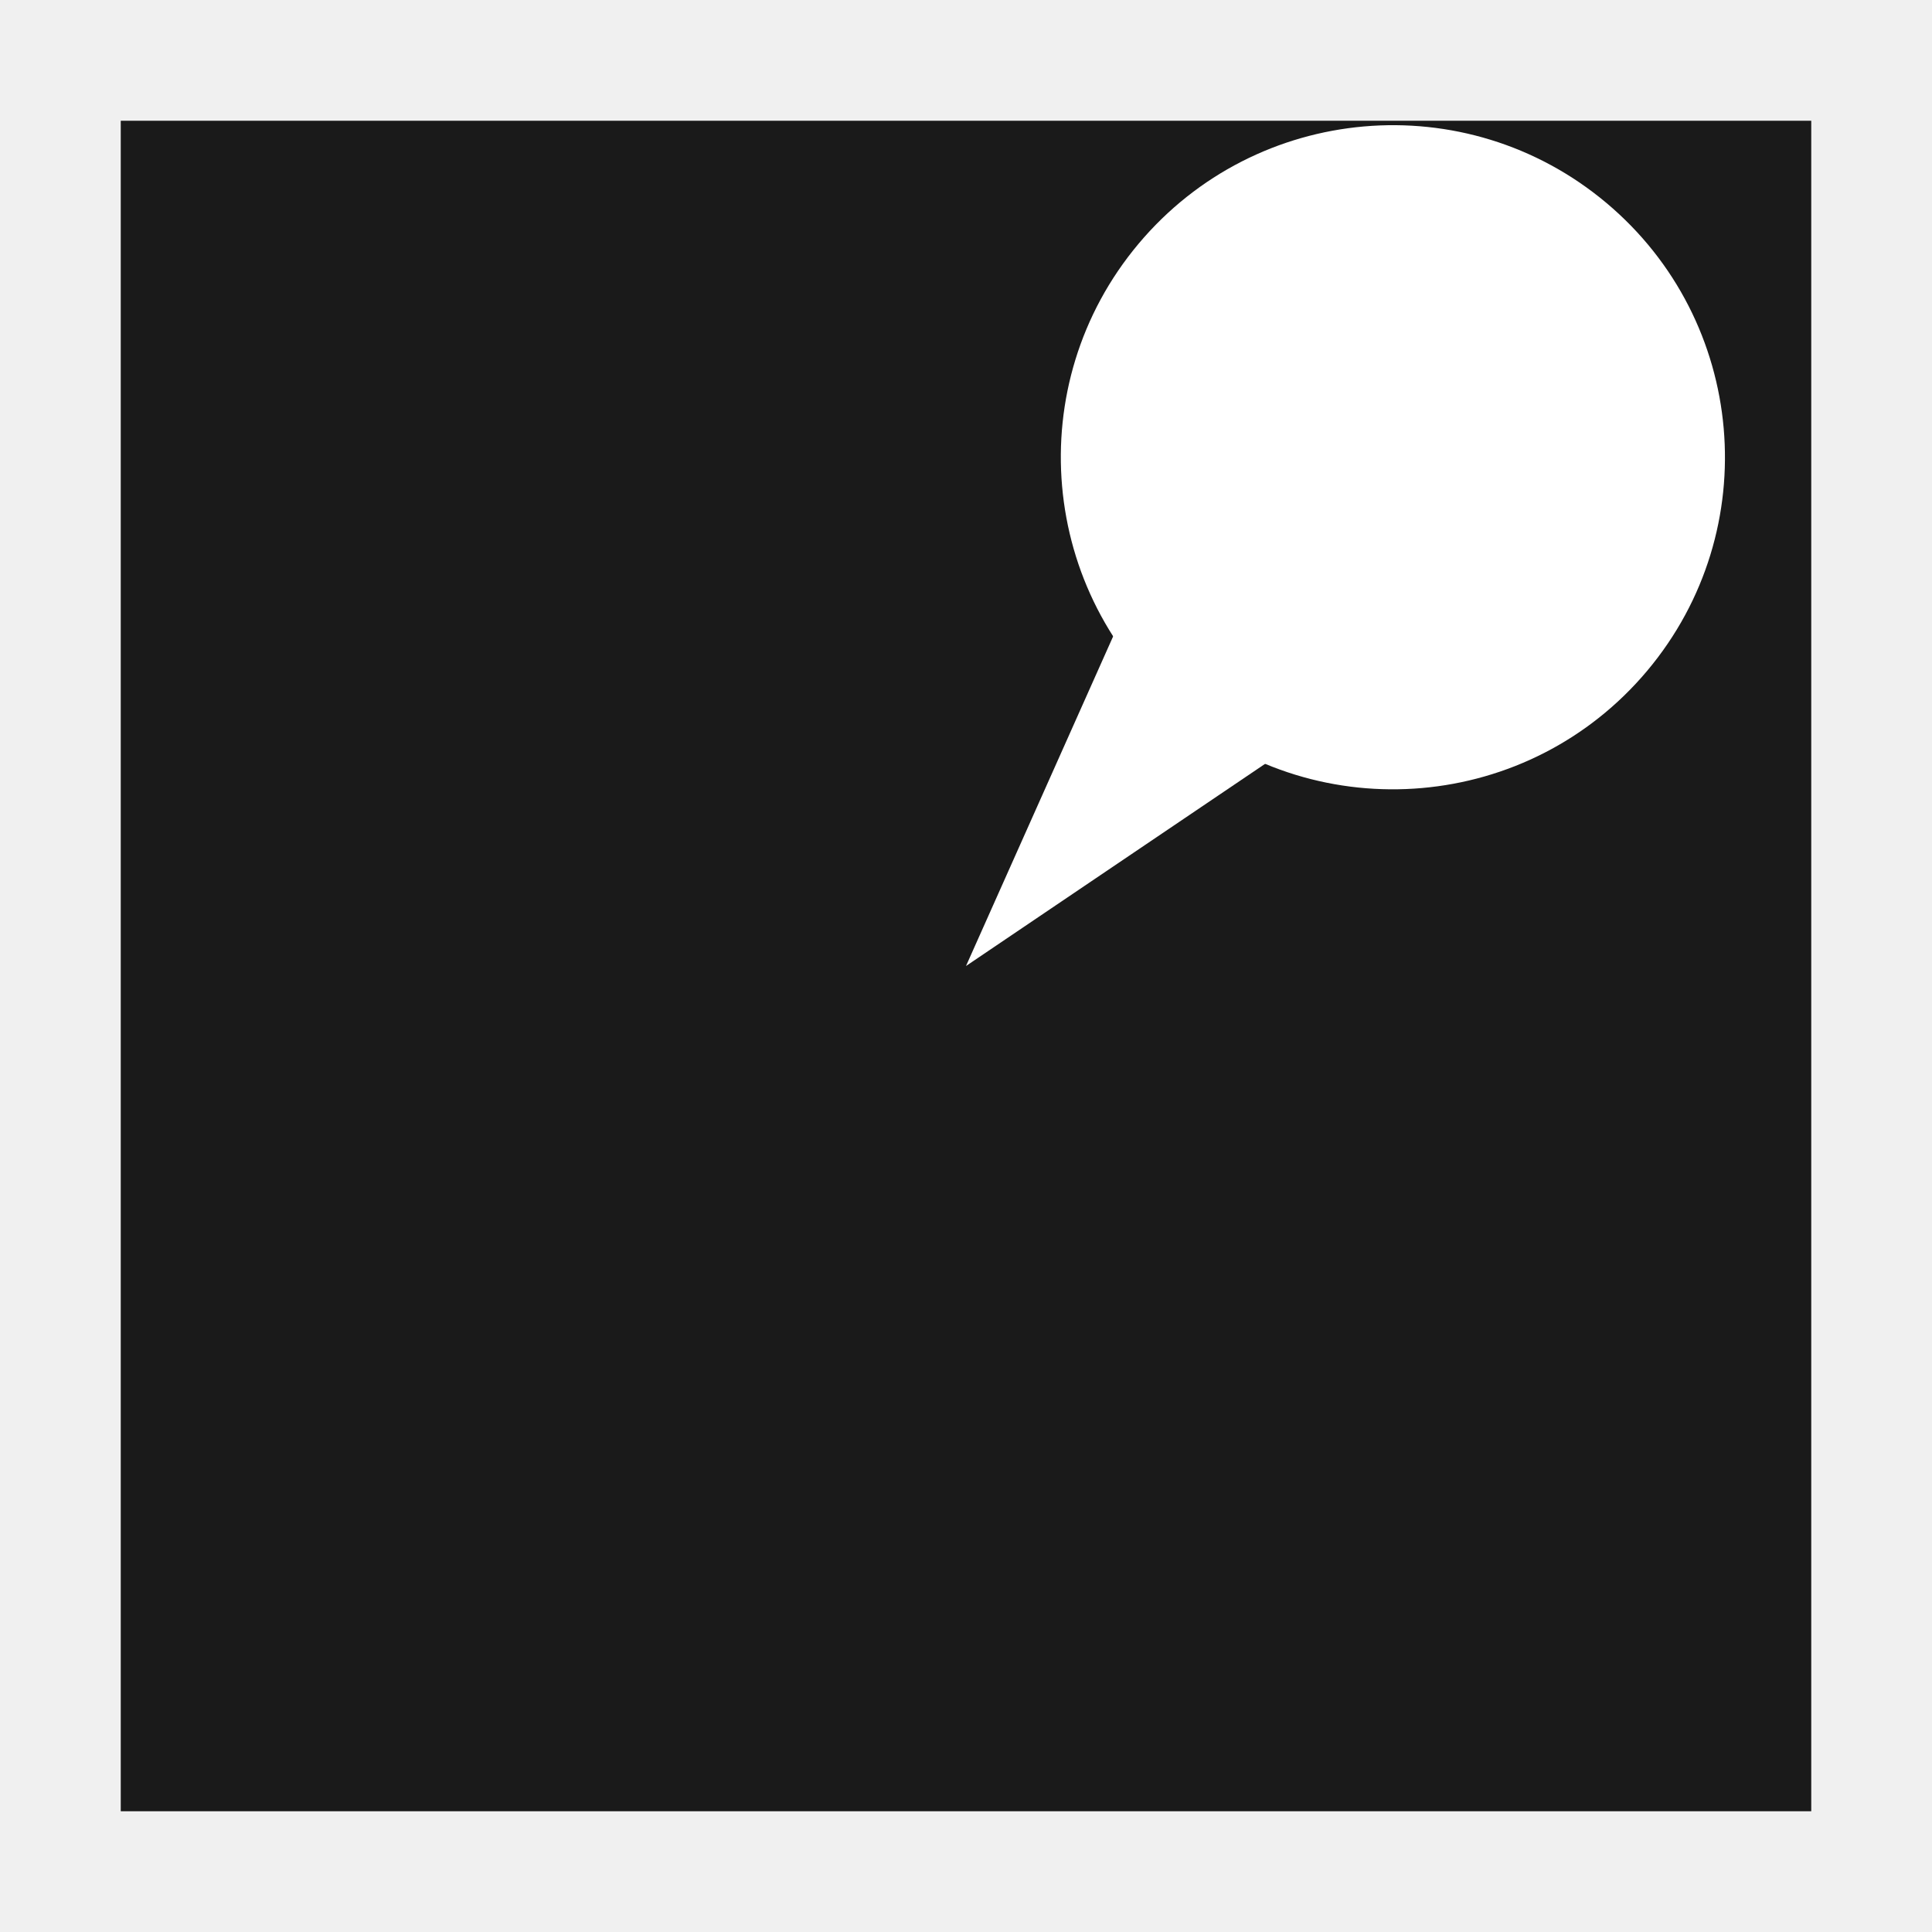
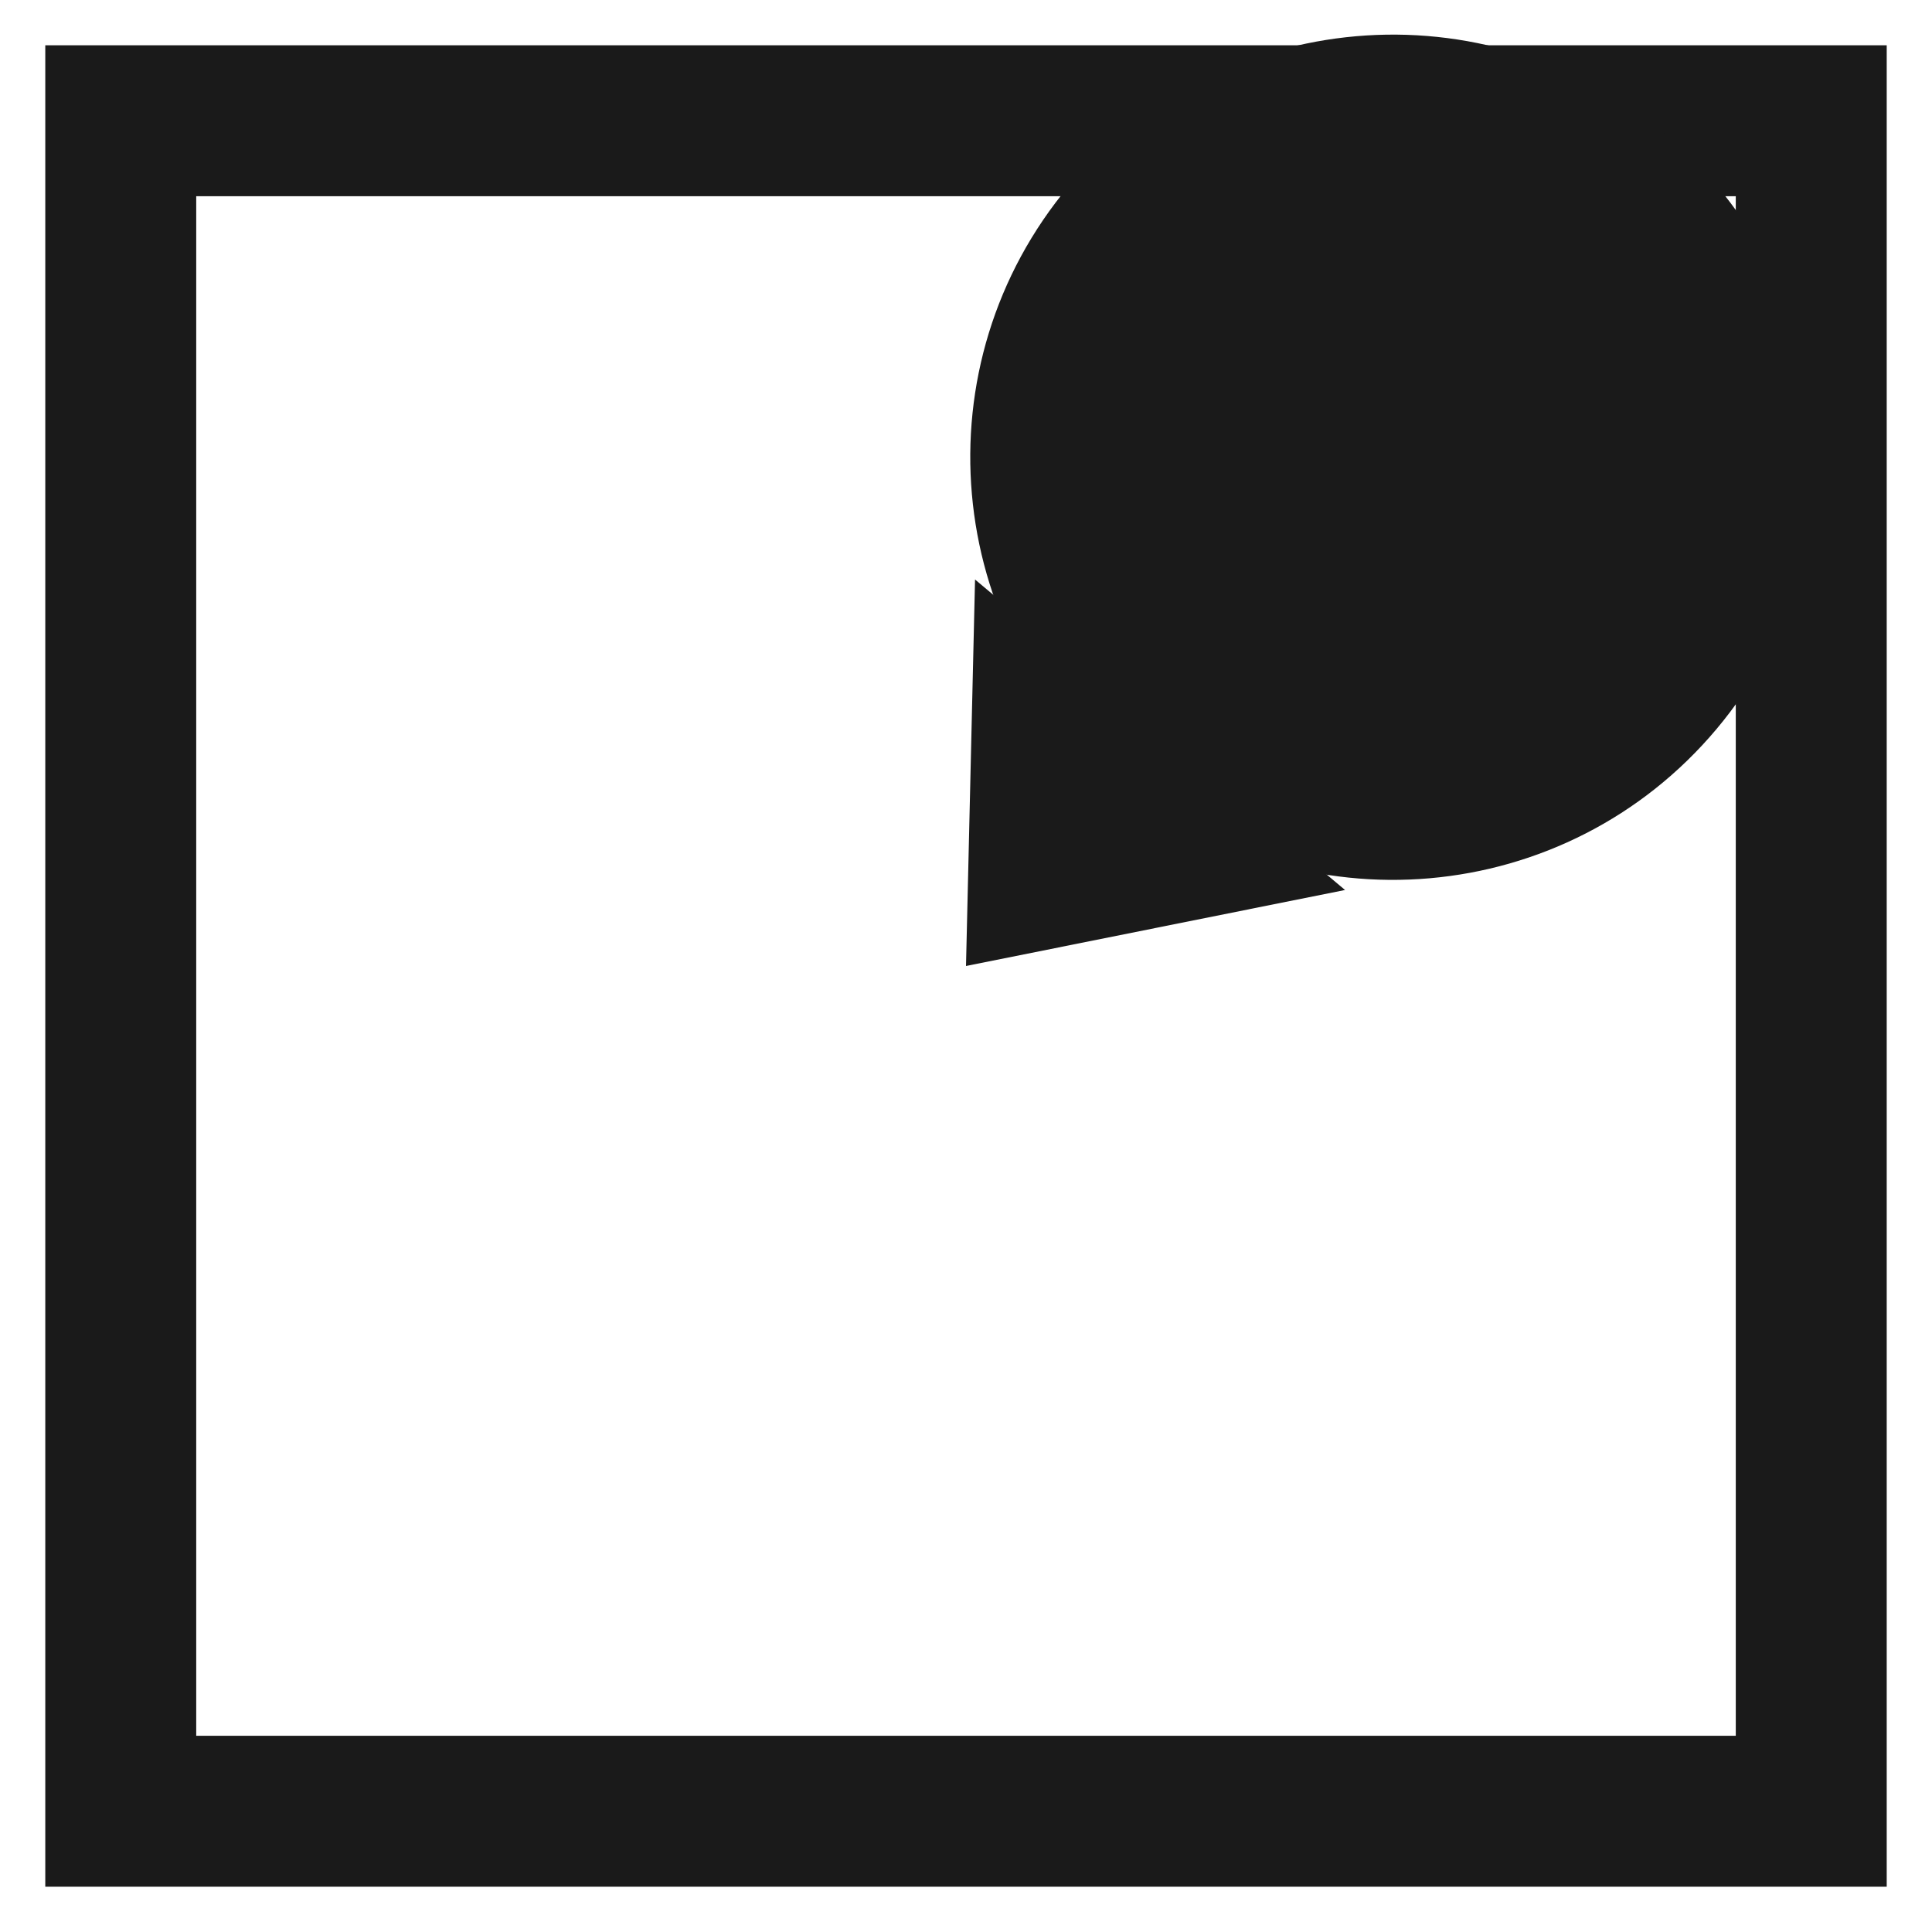
<svg xmlns="http://www.w3.org/2000/svg" viewBox="0 0 32 32">
-   <rect x="2" y="2" width="28" height="28" fill="#1a1a1a" />
+   <rect width="32" height="32" fill="white" />
+   <rect x="2" y="2" width="28" height="28" fill="none" stroke="#1a1a1a" stroke-width="2.5" />
  <g transform="rotate(40, 16, 16)">
-     <circle cx="16" cy="5" r="5.5" fill="white" />
-     <polygon points="14,9 18,9 16,16" fill="white" />
+     <circle cx="16" cy="5" r="7" fill="#1a1a1a" />
+     <polygon points="12,11 20,11 16,16" fill="#1a1a1a" />
  </g>
</svg>
